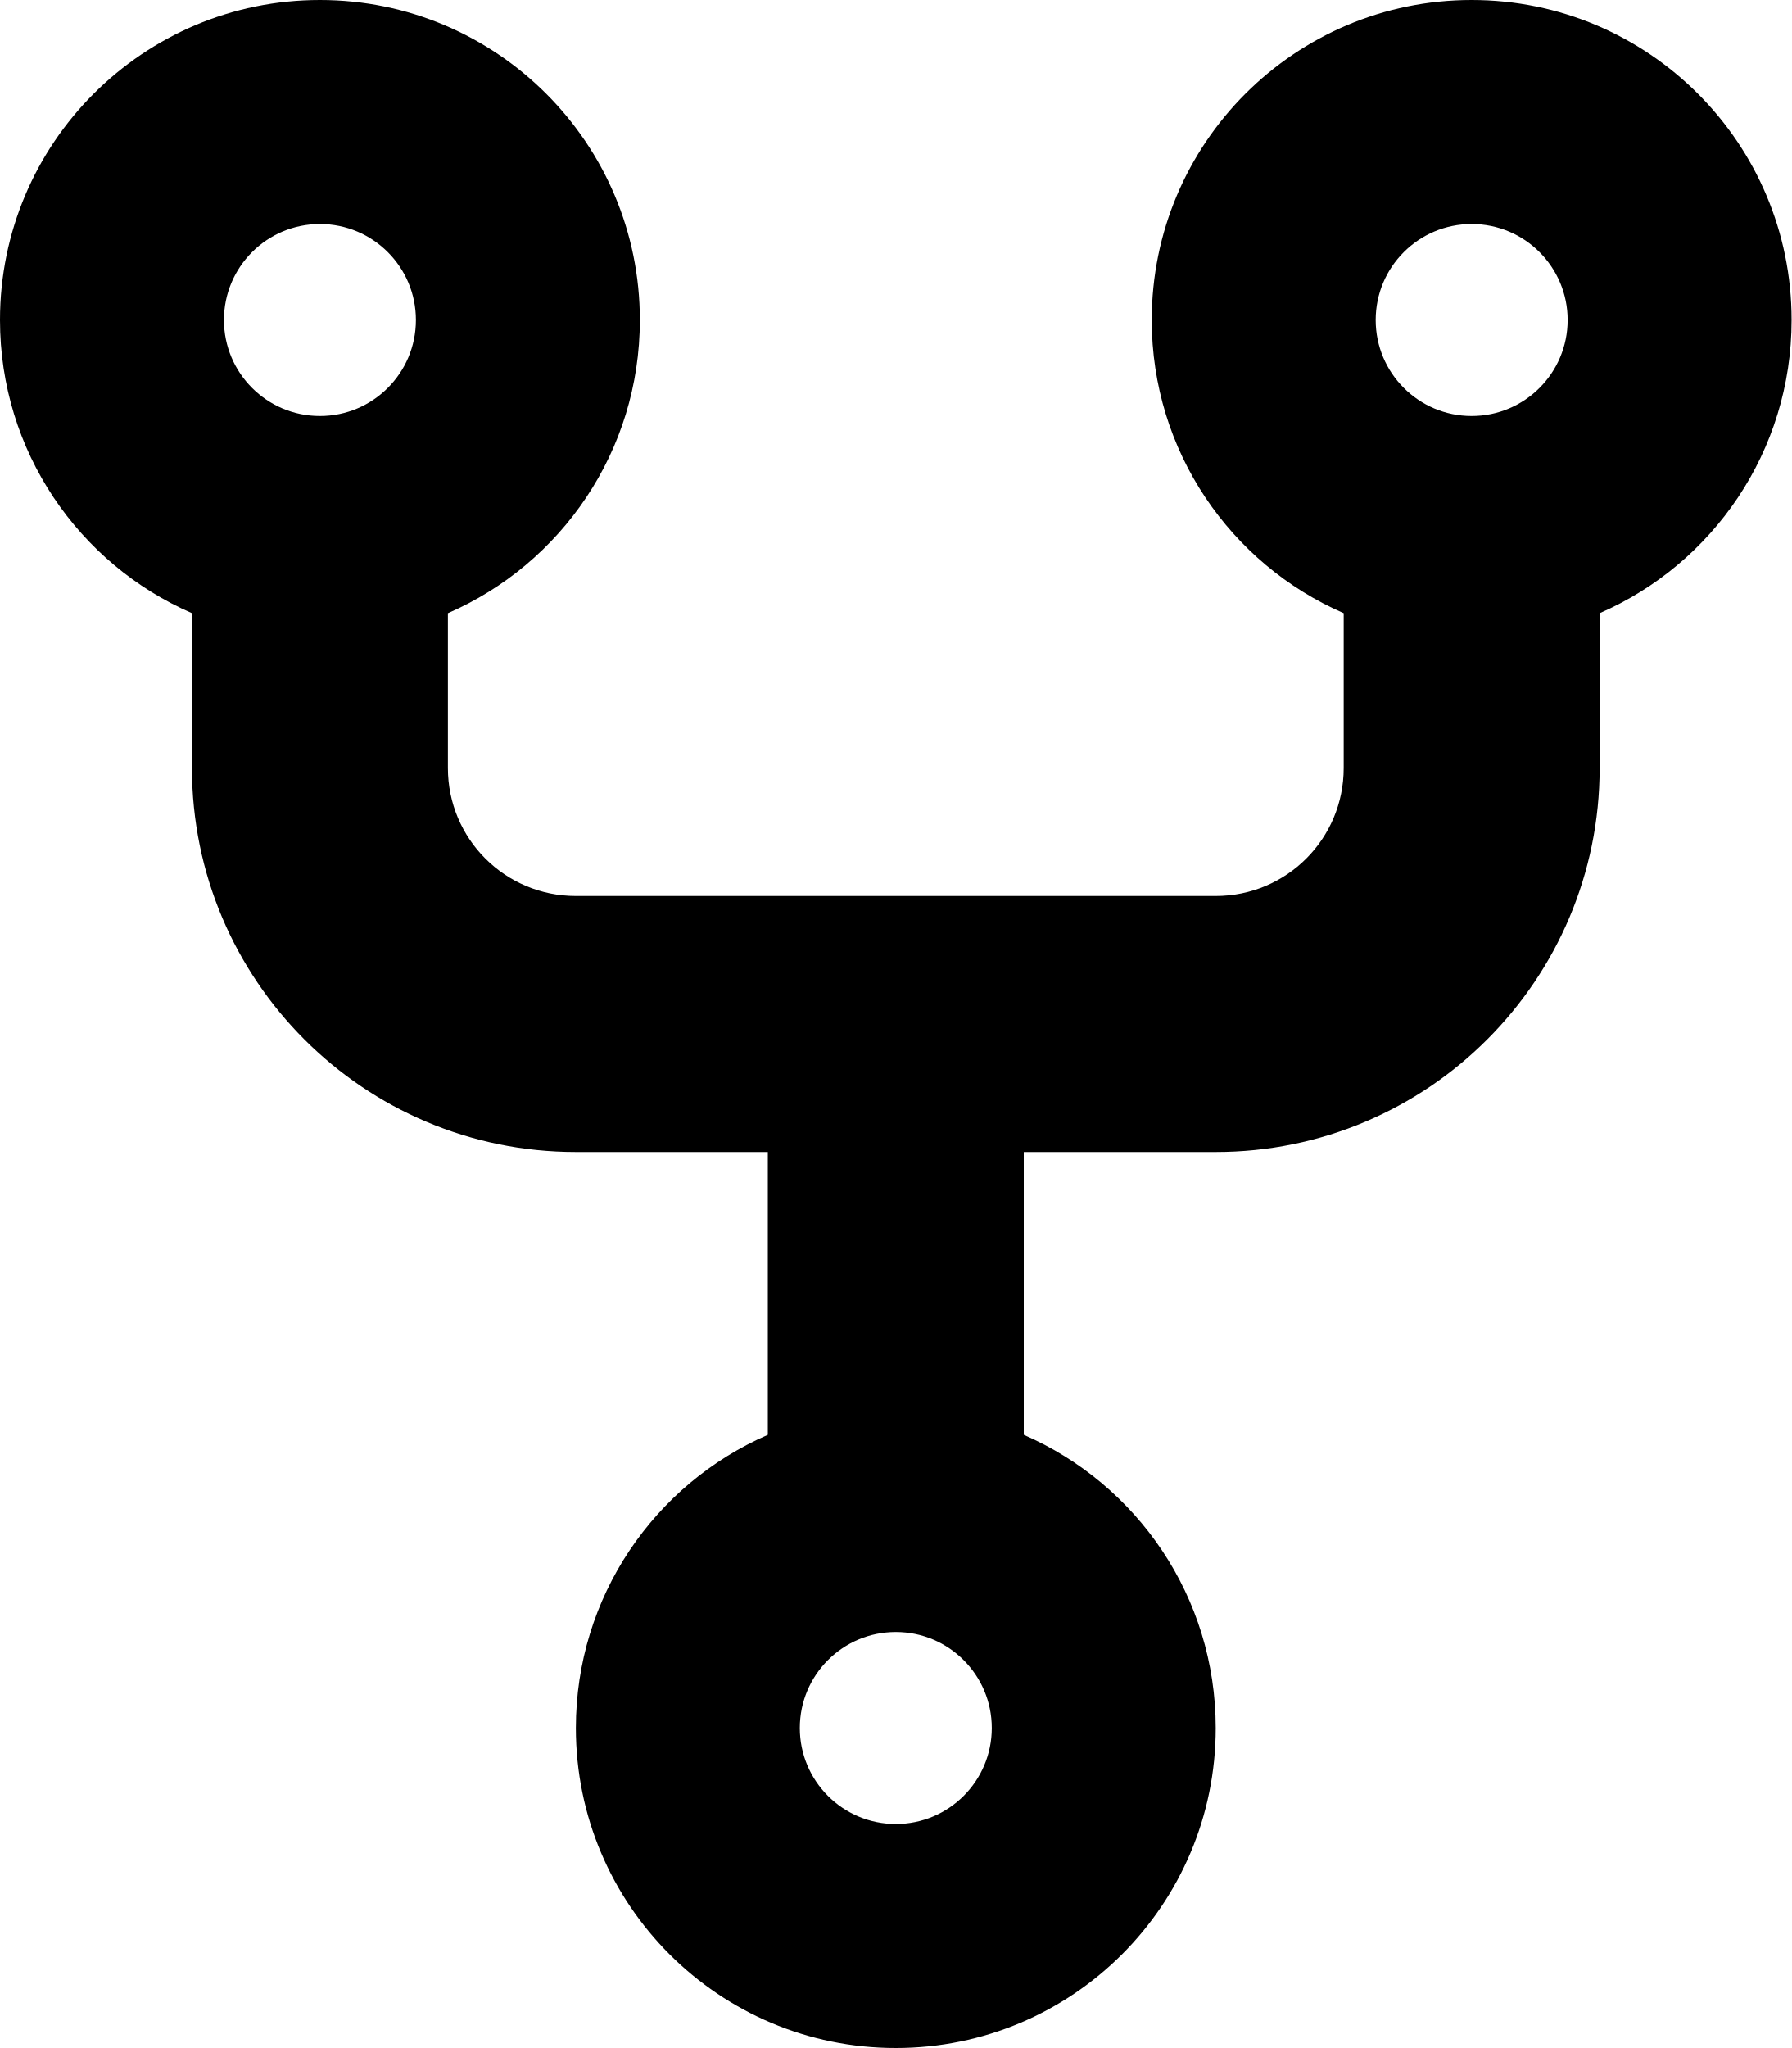
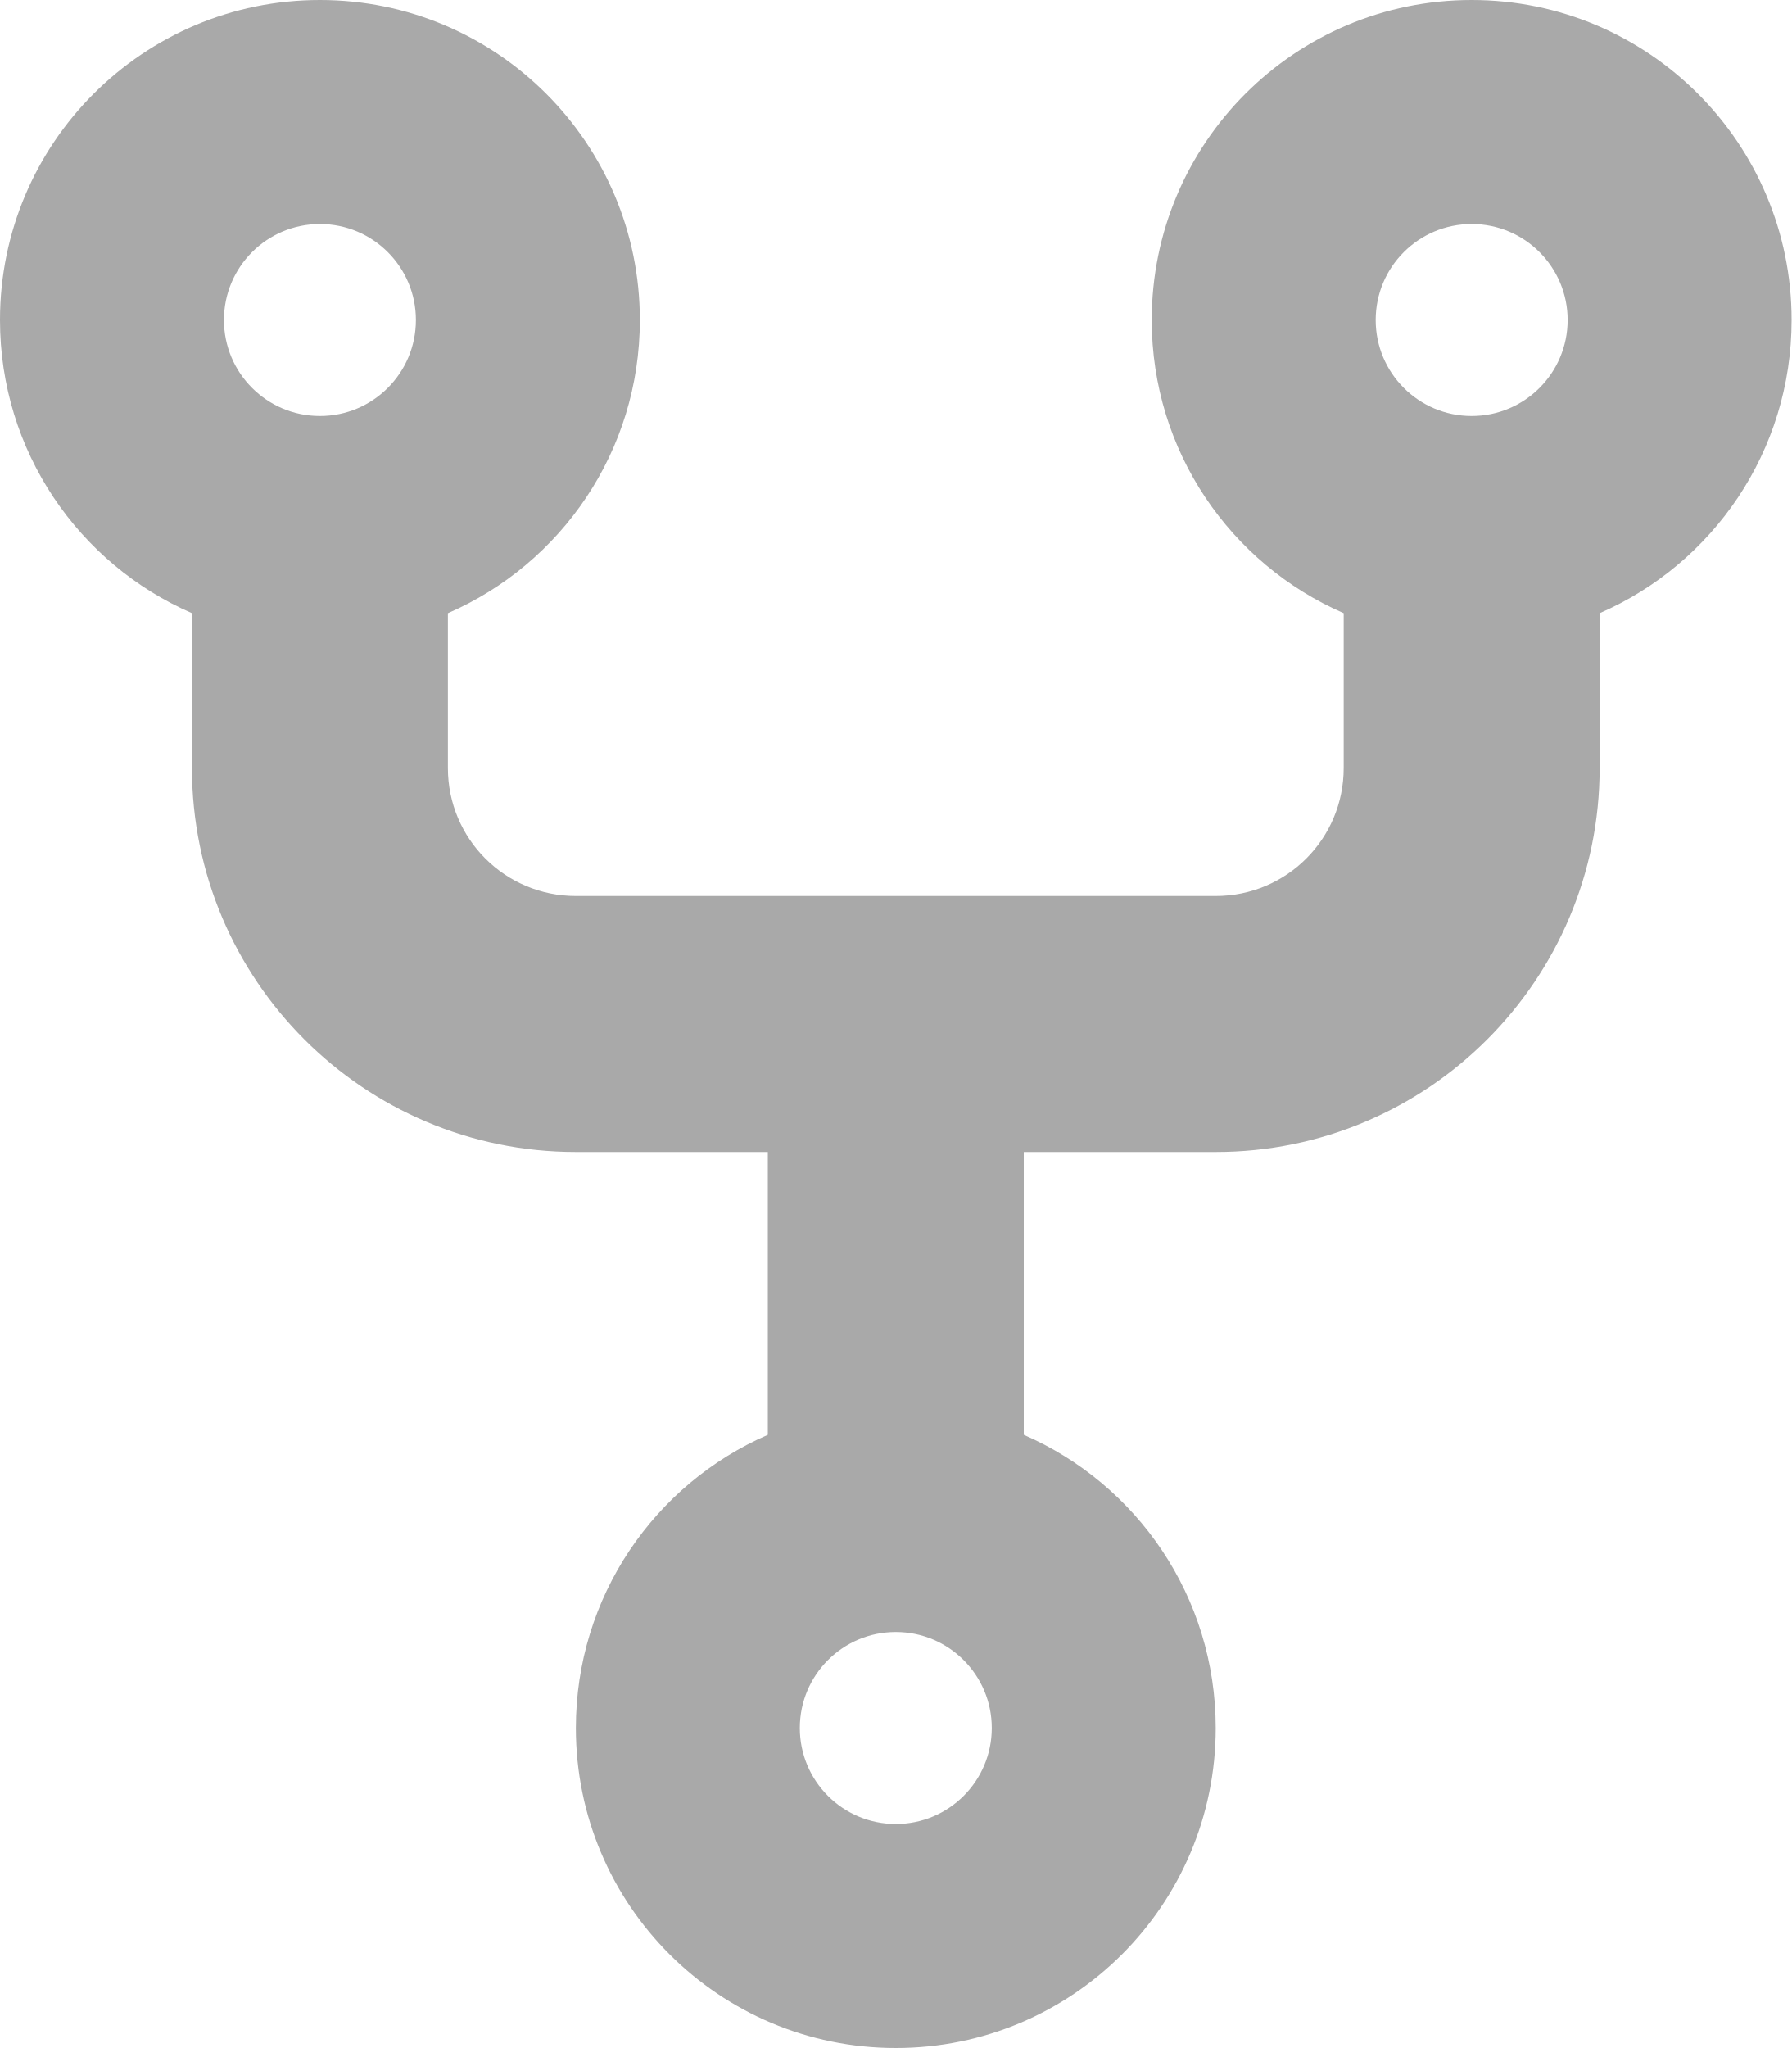
- <svg xmlns="http://www.w3.org/2000/svg" viewBox="0 0 448 512">
+ <svg xmlns="http://www.w3.org/2000/svg" viewBox="0 0 448 512" fill="#A9A9A9">
  <path d="M80 104a24 24 0 1 0 0-48 24 24 0 1 0 0 48zm80-24c0 32.8-19.7 61-48 73.3V192c0 17.7 14.3 32 32 32H304c17.7 0 32-14.3 32-32V153.3C307.7 141 288 112.8 288 80c0-44.2 35.8-80 80-80s80 35.8 80 80c0 32.8-19.7 61-48 73.3V192c0 53-43 96-96 96H256v70.7c28.3 12.3 48 40.5 48 73.3c0 44.2-35.8 80-80 80s-80-35.8-80-80c0-32.8 19.7-61 48-73.3V288H144c-53 0-96-43-96-96V153.3C19.7 141 0 112.8 0 80C0 35.8 35.8 0 80 0s80 35.8 80 80zm208 24a24 24 0 1 0 0-48 24 24 0 1 0 0 48zM248 432a24 24 0 1 0 -48 0 24 24 0 1 0 48 0z" />
</svg>
